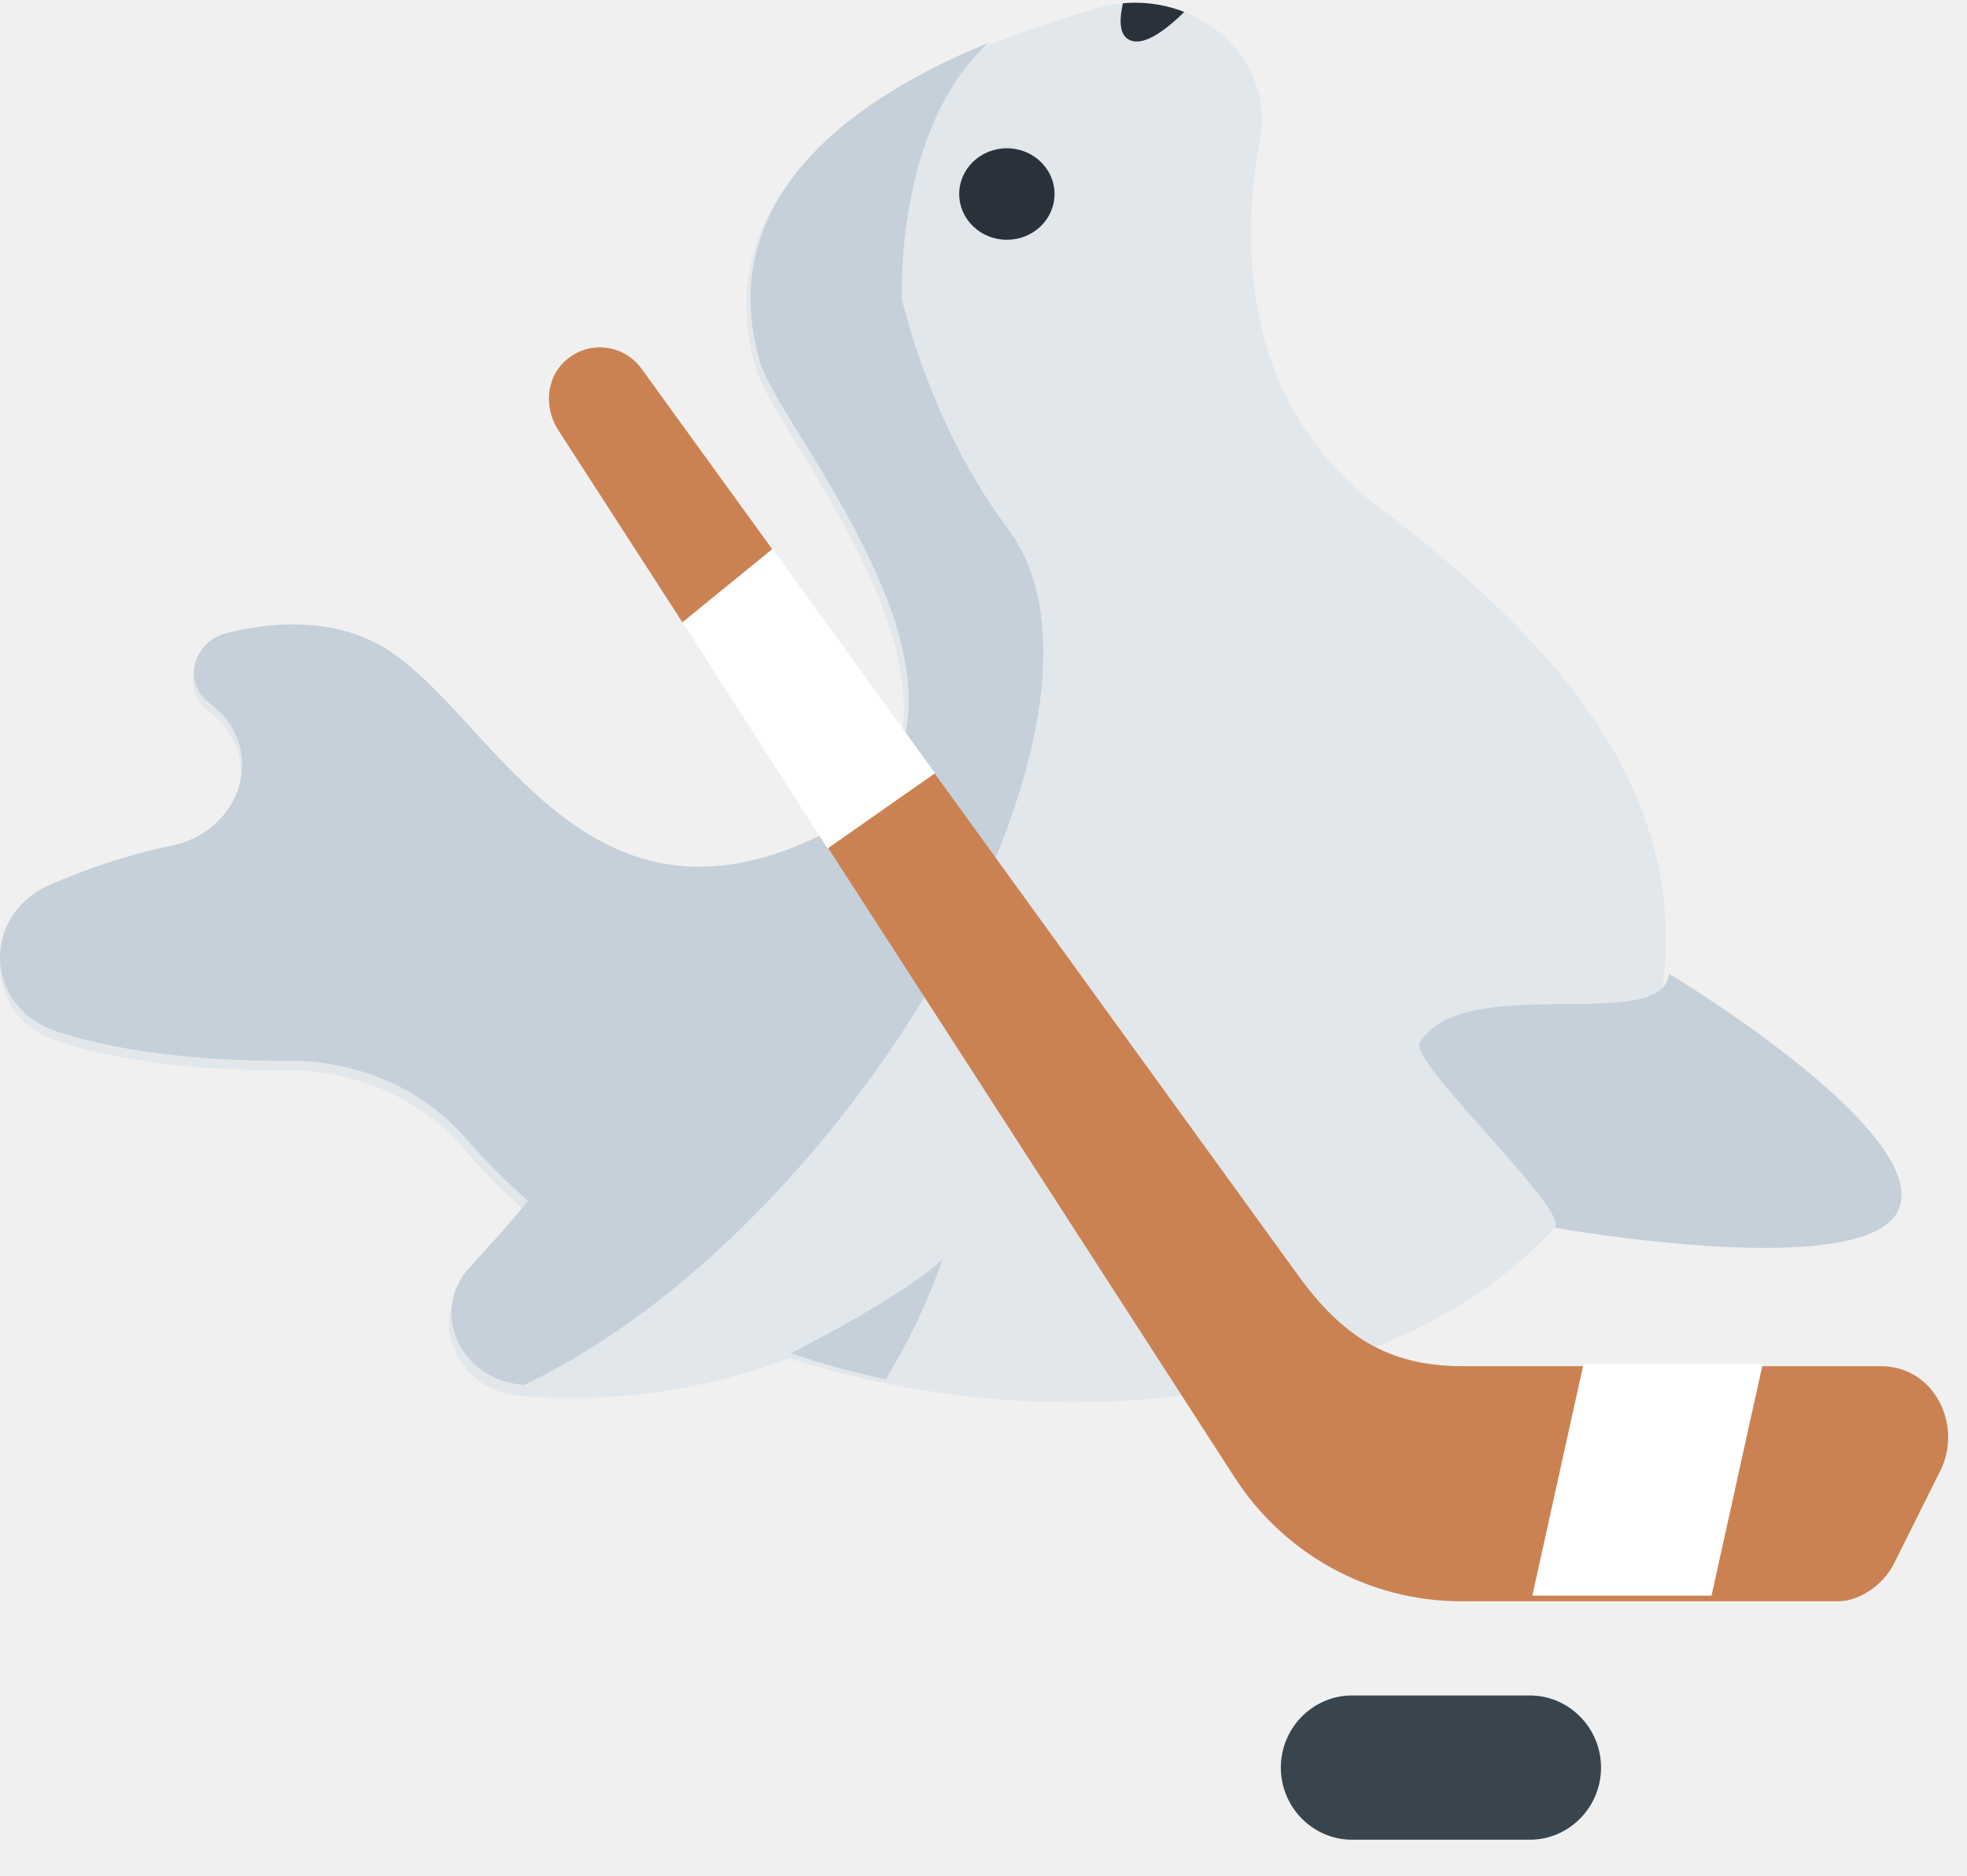
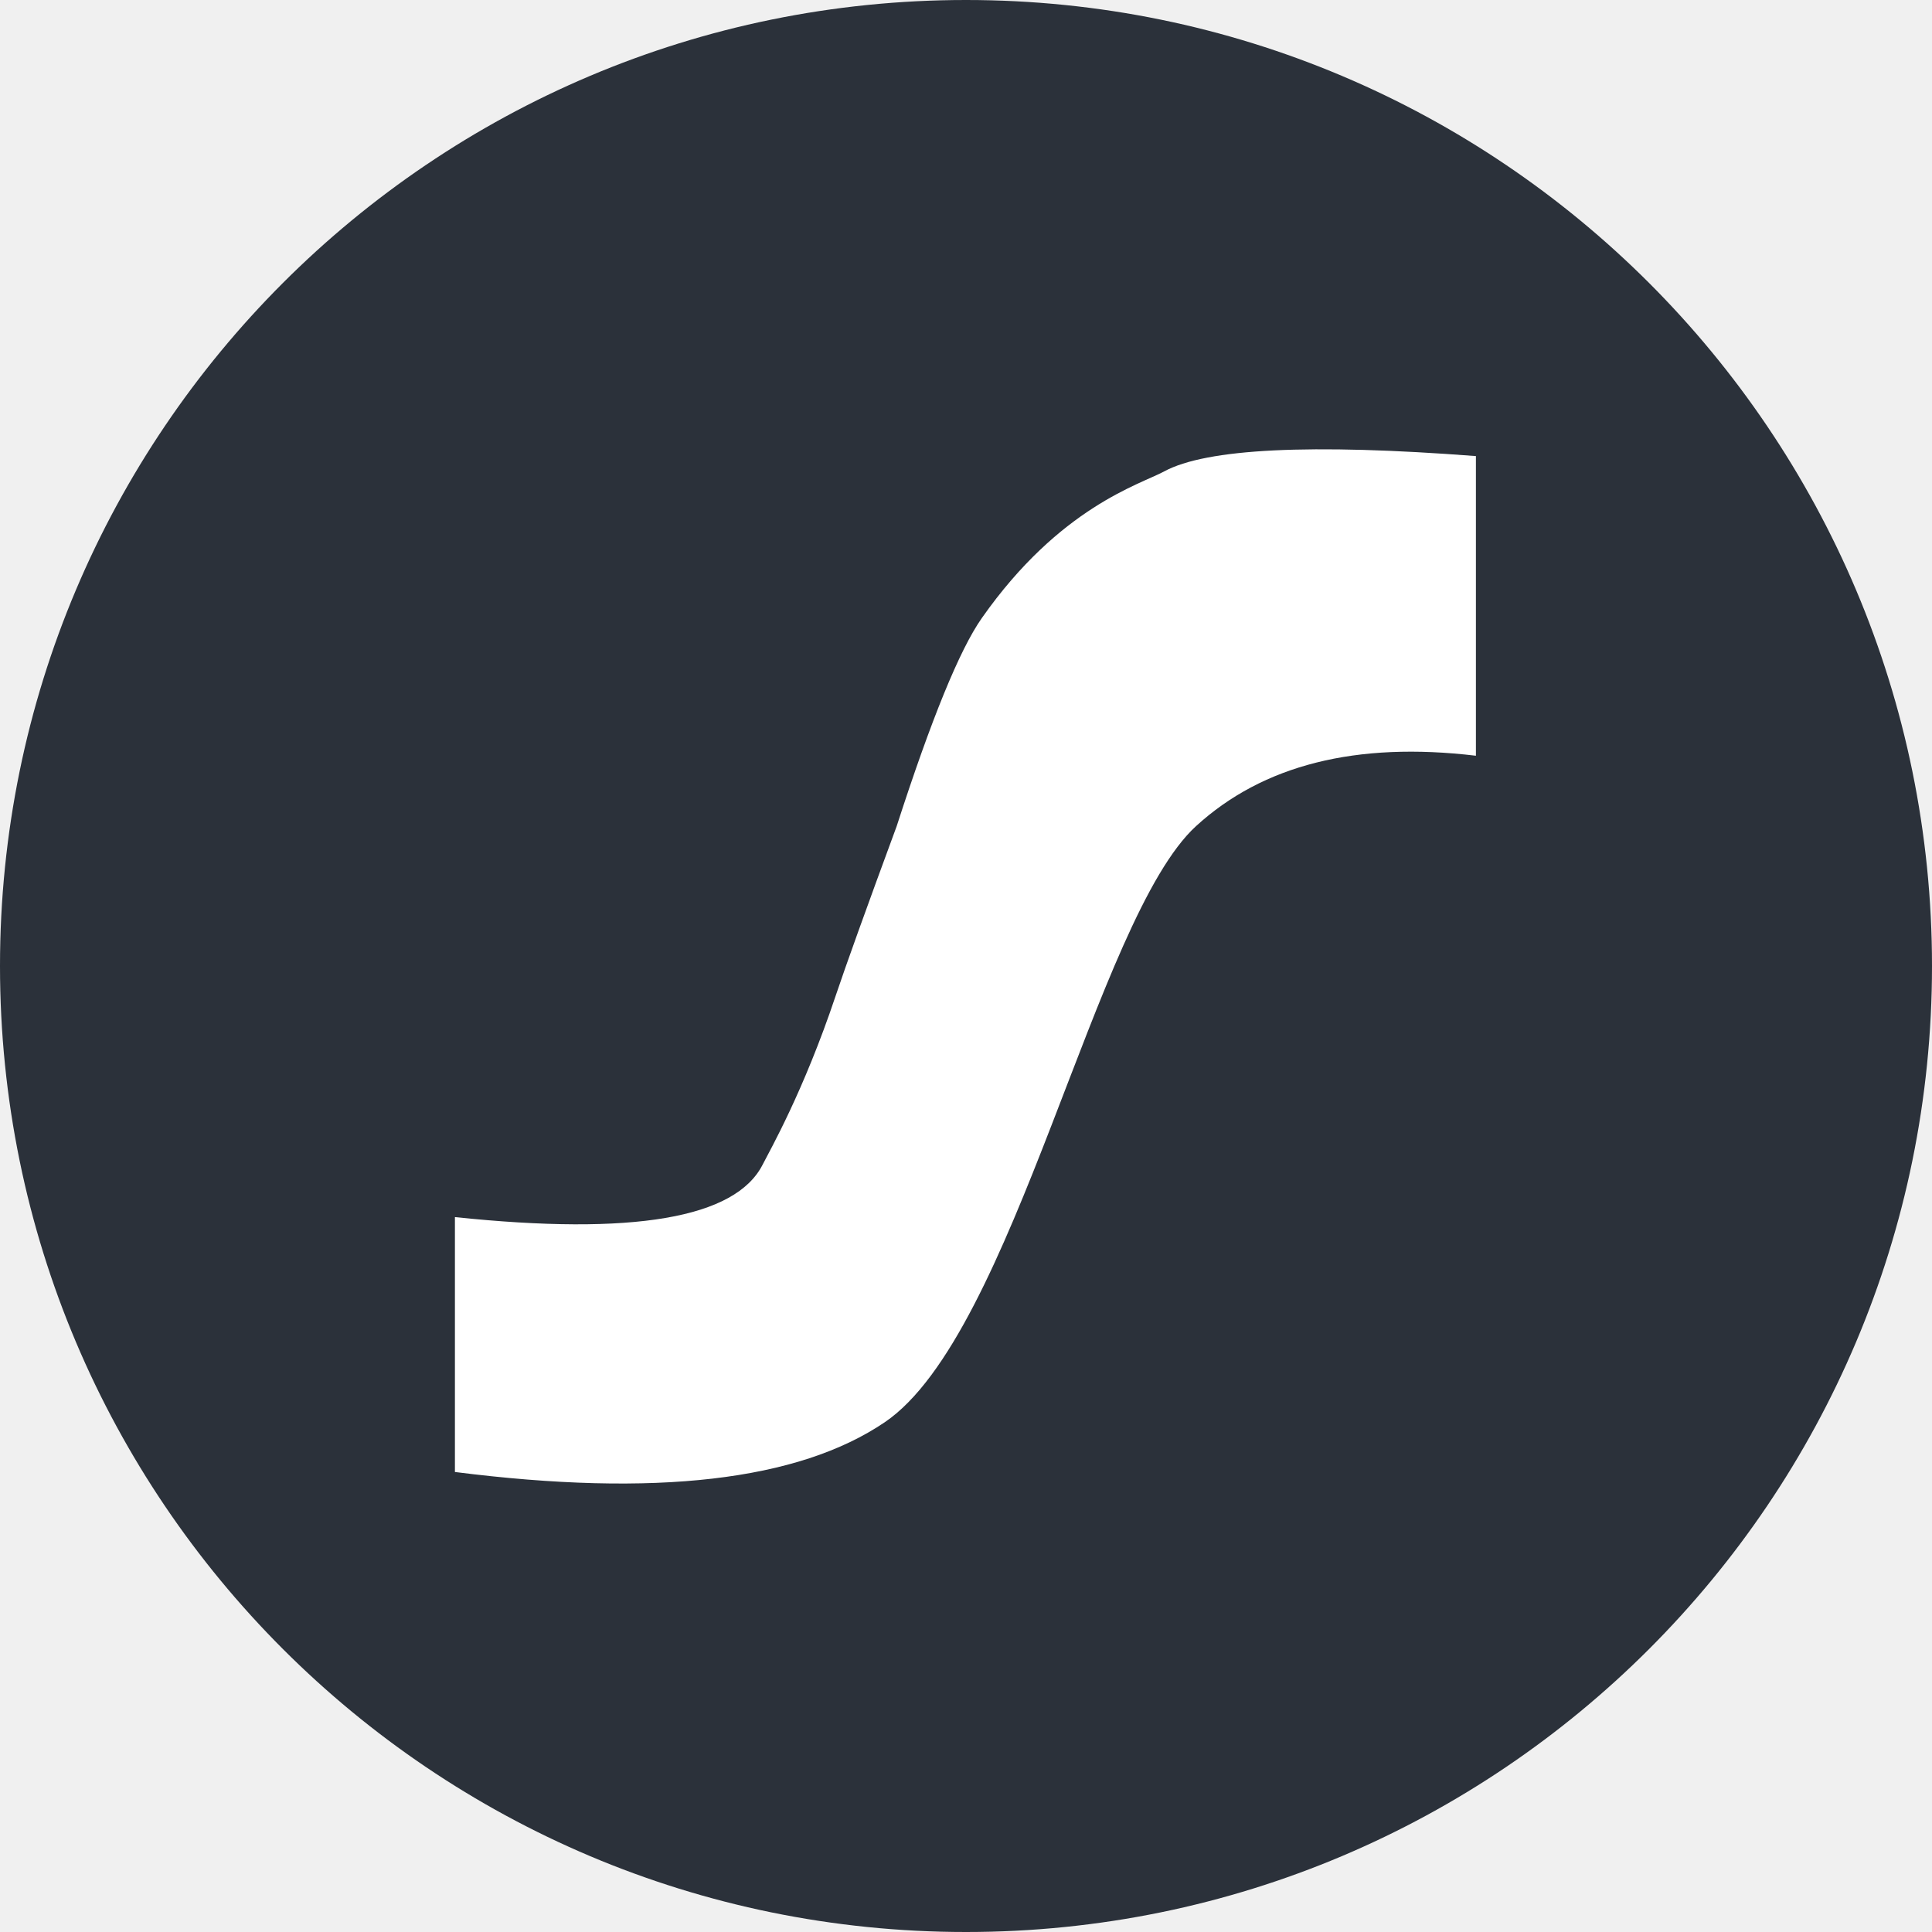
- <svg xmlns="http://www.w3.org/2000/svg" xmlns:xlink="http://www.w3.org/1999/xlink" width="43px" height="41px" viewBox="0 0 43 41" version="1.1">
-   <defs>
-     <path d="M36.38,21.231 C36.248,22.592 35.758,24.063 34.806,25.658 C34.555,26.08 34.255,26.479 33.912,26.851 C31.786,29.159 28.027,30.475 23.972,30.581 C22.475,30.62 20.936,30.494 19.425,30.191 C18.695,30.045 17.971,29.858 17.26,29.628 C15.616,30.247 13.65,30.632 11.391,30.455 C9.99,30.346 9.32,28.827 10.233,27.845 C10.636,27.411 11.066,26.927 11.482,26.411 C10.998,25.986 10.54,25.524 10.117,25.029 C9.193,23.952 7.779,23.33 6.284,23.336 C4.769,23.344 2.832,23.221 1.24,22.695 C-0.341,22.172 -0.43,20.142 1.086,19.473 C1.847,19.139 2.744,18.819 3.718,18.617 C5.241,18.302 5.803,16.538 4.657,15.565 C4.623,15.537 4.588,15.51 4.553,15.482 C3.95,15.019 4.196,14.123 4.955,13.938 C5.984,13.687 7.203,13.624 8.254,14.208 C10.613,15.525 12.553,20.856 17.664,18.47 C22.776,16.084 16.98,9.6 16.521,7.985 C16.326,7.296 16.114,6.127 16.706,4.829 C17.083,4.006 17.781,3.13 19.011,2.293 C19.674,1.84 20.491,1.4 21.495,0.983 C22.229,0.678 23.062,0.386 24.008,0.113 C24.868,-0.134 25.805,0.031 26.515,0.541 C27.34,1.137 27.72,2.071 27.546,2.99 C27.165,4.993 27.01,8.652 30.124,11.012 C33.537,13.596 36.81,16.842 36.38,21.231 Z" id="path-1" />
-   </defs>
+ <svg xmlns="http://www.w3.org/2000/svg" width="30px" height="30px" viewBox="0 0 30 30" version="1.1">
+   <defs />
  <g id="r" stroke="none" stroke-width="1" fill="none" fill-rule="evenodd">
    <g id="logo">
-       <g transform="translate(0, 0.058824)">
-         <g id="Path-3">
-           <mask id="mask-2" fill="white">
-             <use xlink:href="#path-1" />
-           </mask>
-           <use id="Mask" fill="#E2E7EC" fill-rule="nonzero" xlink:href="#path-1" />
-           <path d="M24.632,-0.289 C24.422,0.373 24.458,0.747 24.739,0.833 C25.02,0.918 25.454,0.658 26.039,0.052 L24.632,-0.289 Z" fill="#2B313A" mask="url(#mask-2)" />
-         </g>
-         <path d="M36.484,21.224 C36.484,21.224 42.034,24.551 41.537,26.294 C41.041,28.038 33.987,26.776 33.987,26.776 C34.334,26.408 30.782,23.146 31.036,22.729 C31.999,21.153 36.35,22.569 36.484,21.224 Z" id="Shape" fill="#C6D0DA" fill-rule="nonzero" />
-         <path d="M22.044,11.515 C20.845,9.907 20.137,8.097 19.718,6.502 L19.718,6.502 C19.718,6.502 19.536,2.761 21.612,0.874 C20.603,1.289 19.782,1.727 19.115,2.178 L19.115,2.178 C19.104,2.185 19.094,2.193 19.083,2.2 C19.004,2.254 18.928,2.307 18.853,2.361 C18.828,2.38 18.803,2.398 18.778,2.417 C18.716,2.462 18.656,2.508 18.597,2.554 C18.574,2.571 18.552,2.589 18.53,2.606 C18.461,2.661 18.395,2.716 18.33,2.77 C18.321,2.778 18.312,2.785 18.304,2.792 C18.228,2.857 18.155,2.922 18.085,2.987 C18.076,2.995 18.069,3.003 18.06,3.011 C18.001,3.066 17.943,3.122 17.888,3.178 C17.873,3.193 17.858,3.208 17.843,3.223 C17.793,3.274 17.744,3.326 17.696,3.378 C17.685,3.39 17.673,3.403 17.662,3.415 C17.546,3.543 17.441,3.671 17.345,3.798 C17.334,3.812 17.324,3.826 17.314,3.84 C17.276,3.89 17.24,3.94 17.206,3.991 C17.196,4.006 17.185,4.021 17.175,4.035 C17.136,4.094 17.098,4.152 17.062,4.21 C17.06,4.214 17.058,4.217 17.055,4.221 C17.015,4.286 16.978,4.351 16.942,4.416 C16.939,4.422 16.937,4.427 16.934,4.432 C16.902,4.49 16.872,4.549 16.844,4.607 C16.839,4.616 16.835,4.625 16.831,4.634 C16.82,4.657 16.808,4.68 16.797,4.702 L16.799,4.703 C16.204,5.995 16.415,7.159 16.611,7.845 C17.073,9.453 22.9,15.907 17.761,18.282 C12.621,20.657 10.672,15.349 8.299,14.04 C7.243,13.458 6.017,13.521 4.982,13.77 C4.218,13.954 3.972,14.847 4.578,15.307 C4.614,15.335 4.648,15.363 4.682,15.39 C5.834,16.359 5.269,18.115 3.738,18.429 C2.759,18.63 1.857,18.948 1.092,19.281 C-0.432,19.947 -0.343,21.968 1.247,22.488 C2.847,23.012 4.795,23.134 6.319,23.127 C7.821,23.12 9.244,23.739 10.172,24.812 C10.597,25.305 11.057,25.765 11.544,26.188 L11.545,26.188 C11.126,26.701 10.694,27.183 10.288,27.616 C9.37,28.593 10.045,30.105 11.453,30.214 C18.691,26.774 25.051,15.548 22.044,11.515 Z" id="Shape" fill="#C6D0DA" fill-rule="nonzero" />
-         <ellipse id="Oval" fill="#2B313A" fill-rule="nonzero" cx="22.011" cy="4.182" rx="1.042" ry="1" />
-         <path d="M20.6,27.467 C20.6,27.467 20.243,28.645 19.362,30.089 C18.664,29.941 17.97,29.753 17.29,29.521 C17.29,29.521 19.774,28.266 20.6,27.467 Z" id="Shape" fill="#C6D0DA" fill-rule="nonzero" />
-         <path d="M33.444,40.153 L29.556,40.153 C28.7,40.153 28,39.443 28,38.576 L28,38.576 C28,37.709 28.7,37 29.556,37 L33.444,37 C34.3,37 35,37.709 35,38.576 L35,38.576 C35,39.443 34.3,40.153 33.444,40.153 Z" id="Shape" fill="#38454F" fill-rule="nonzero" />
-       </g>
-       <g id="hockey" transform="translate(12, 7)" fill-rule="nonzero">
-         <path d="M0.33,0.912 C0.841,0.421 1.636,0.514 2.029,1.066 L16.383,20.884 C17.33,22.191 18.337,22.856 19.942,22.861 L29.106,22.861 C29.184,22.861 29.26,22.867 29.335,22.877 C30.359,23.022 30.882,24.215 30.417,25.147 L29.396,27.192 C29.183,27.62 28.662,28 28.188,28 L19.942,28 C17.943,28 16.08,26.981 14.99,25.293 L0.202,2.398 C-0.099,1.932 -0.069,1.295 0.33,0.912 Z" id="Shape" fill="#CB8252" />
-         <polygon id="Shape" fill="#FFFFFF" points="21.498 27.877 25.415 27.877 26.534 22.815 22.617 22.815" />
-         <polygon id="Shape" fill="#FFFFFF" points="2.915 6.604 6.091 11.546 8.44 9.901 4.89 4.995" />
-       </g>
+       <circle id="Oval-3" fill="#2B313A" cx="15" cy="15" r="15" />
+       <path d="M7.064,18.899 L7.064,22.857 C10.172,23.252 12.397,22.994 13.739,22.084 C15.753,20.718 17.012,14.254 18.572,12.828 C19.612,11.877 21.061,11.513 22.918,11.735 L22.918,7.082 C20.348,6.885 18.734,6.965 18.077,7.32 C17.701,7.524 16.458,7.871 15.246,9.597 C14.902,10.086 14.462,11.163 13.924,12.828 C13.452,14.108 13.136,14.987 12.975,15.466 C12.477,16.951 11.953,17.866 11.844,18.081 C11.423,18.917 9.83,19.189 7.064,18.899 Z" id="Path-5" fill="#FFFFFF" />
    </g>
  </g>
</svg>
